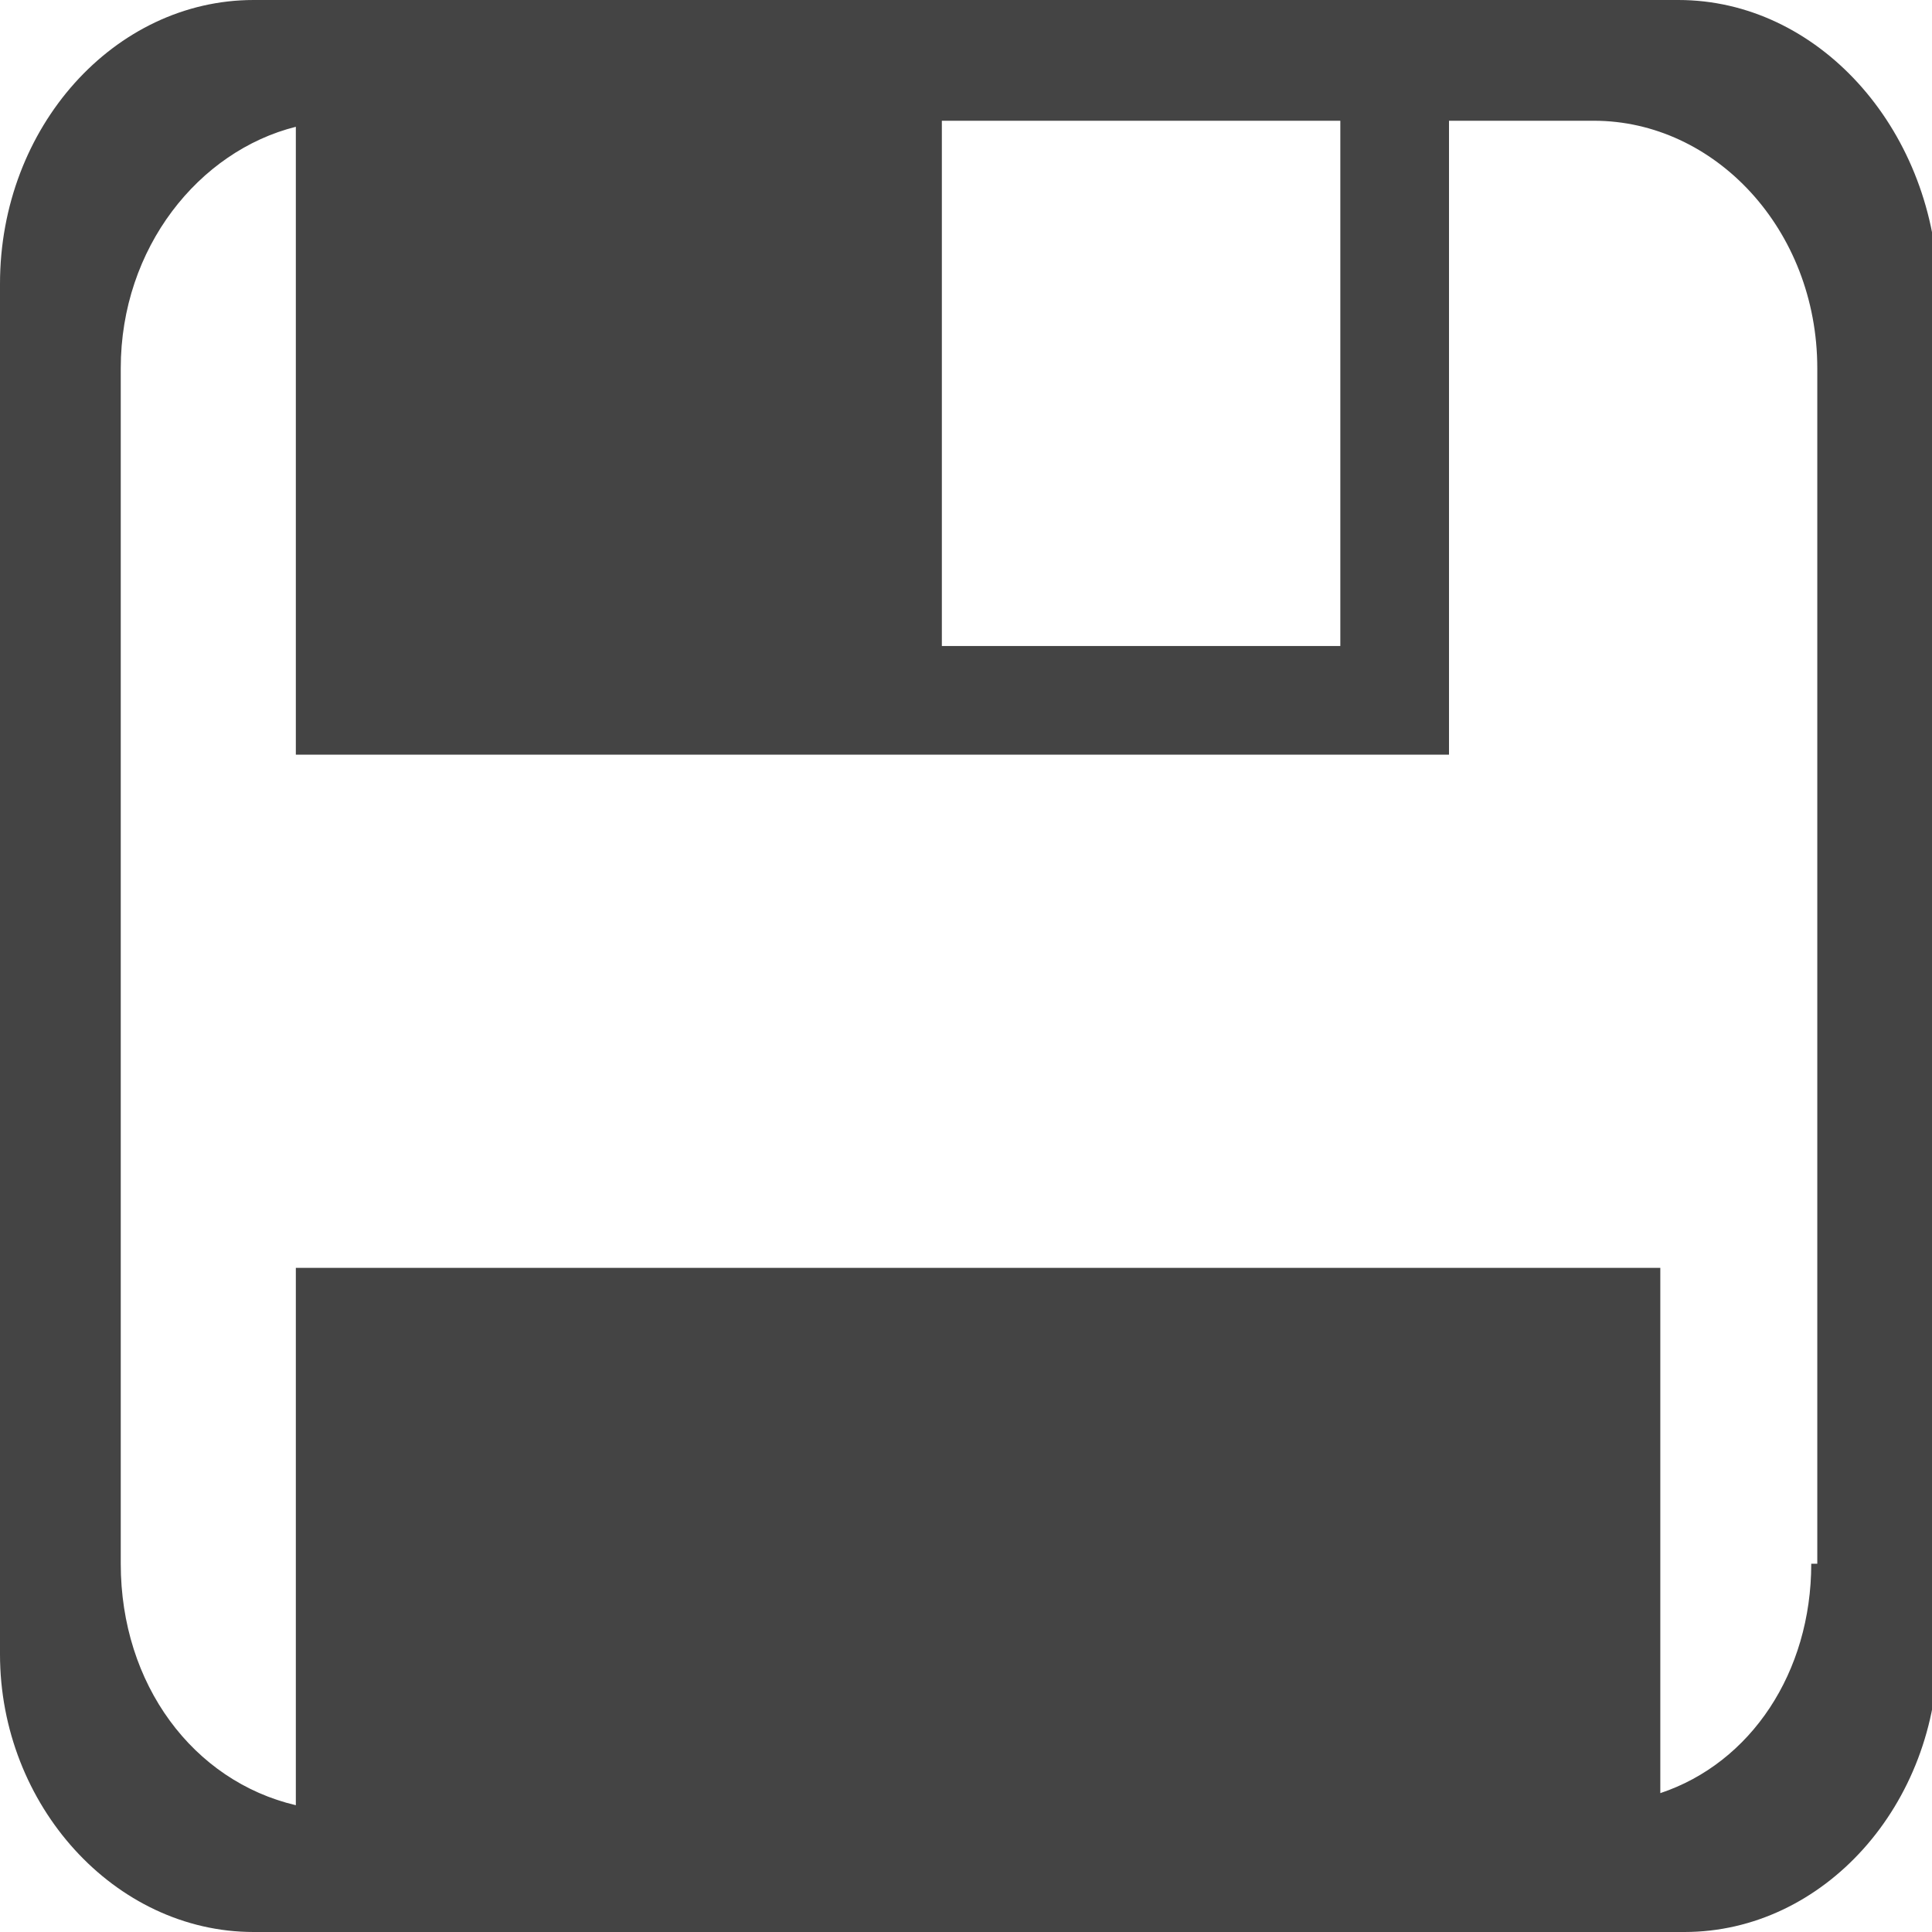
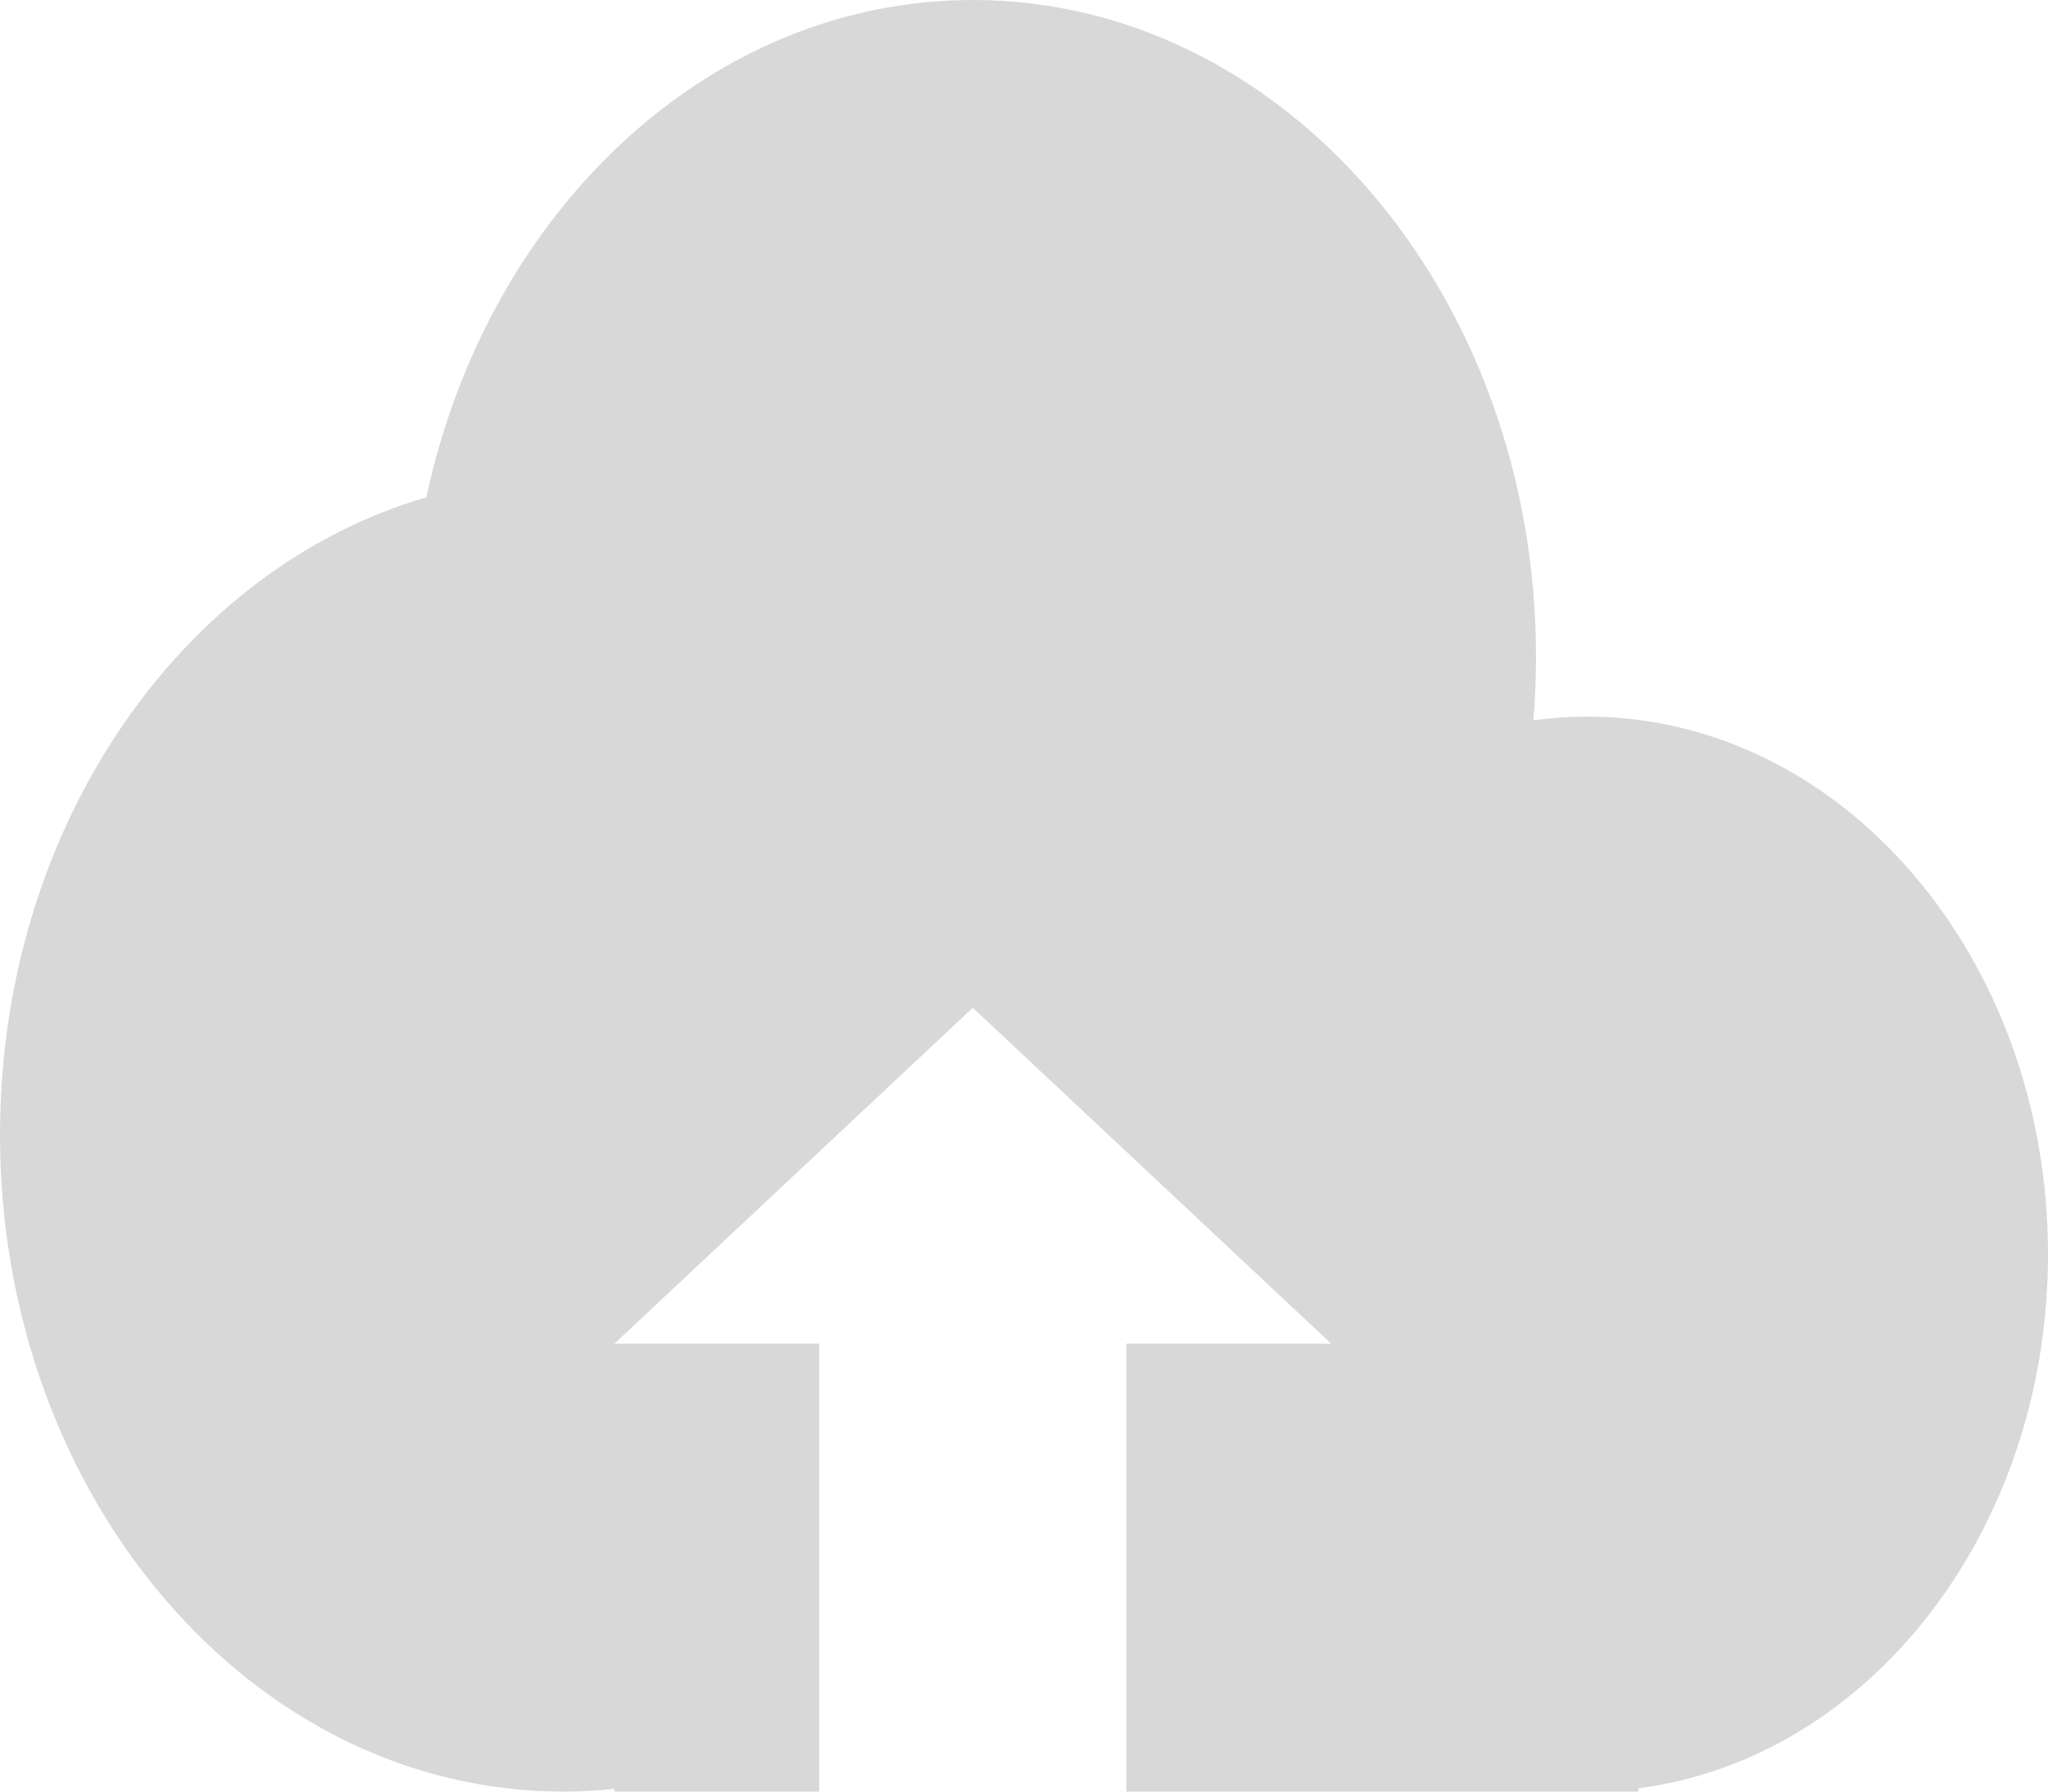
- <svg xmlns="http://www.w3.org/2000/svg" version="1.1" id="图层_1" x="0px" y="0px" viewBox="0 0 32 32" style="enable-background:new 0 0 32 32;" xml:space="preserve">
-   <style type="text/css">
- 	.st0{fill:#444444;}
- </style>
-   <path id="XMLID_8_" class="st0" d="M27.8,0H4.2C1.9,0,0,2.1,0,4.7v22.7C0,29.9,1.9,32,4.2,32h23.7c2.3,0,4.2-2.1,4.2-4.7V4.7  C32,2.1,30.1,0,27.8,0z M15.6,2h6.6v8.7h-6.6V2z M30,25.9c0,1.8-1,3.3-2.5,3.8V21H4.9v8.9c-1.7-0.4-2.9-2-2.9-4V6.1  c0-2,1.3-3.6,2.9-4c0,0,0,0.1,0,0.1v10.3H24V2.2c0-0.1,0-0.1,0-0.2h2.4c2,0,3.7,1.8,3.7,4.1V25.9z" />
+ <svg xmlns="http://www.w3.org/2000/svg" width="16px" height="14px" viewBox="0 0 16 14" version="1.1">
+   <defs />
+   <g id="Welcome" stroke="none" stroke-width="1" fill="none" fill-rule="evenodd">
+     <g id="Desktop-Copy-2" transform="translate(-19, -274)" fill="#D8D8D8">
+       <g id="侧边栏-展开" transform="translate(0, 28)">
+         <g id="展开" transform="translate(0, 22)">
+           <path d="M30.98,229.628 C31.118,229.61 31.258,229.6 31.4,229.6 C33.388,229.6 35,231.48 35,233.8 C35,235.962 33.6,237.742 31.8,237.974 L31.8,238 L23.8,238 L23.8,237.979 C23.668,237.993 23.535,238 23.4,238 C20.97,238 19,235.702 19,232.867 C19,230.462 20.417,228.443 22.331,227.886 C22.808,225.654 24.539,224 26.6,224 C29.03,224 31,226.298 31,229.133 C31,229.3 30.993,229.465 30.98,229.628 Z M25.4,234.5 L25.4,238 L27.8,238 L27.8,234.5 L25.4,234.5 Z M26.6,231.875 L23.8,234.5 L29.4,234.5 L26.6,231.875 Z" id="存储" />
+         </g>
+       </g>
+     </g>
+   </g>
</svg>
